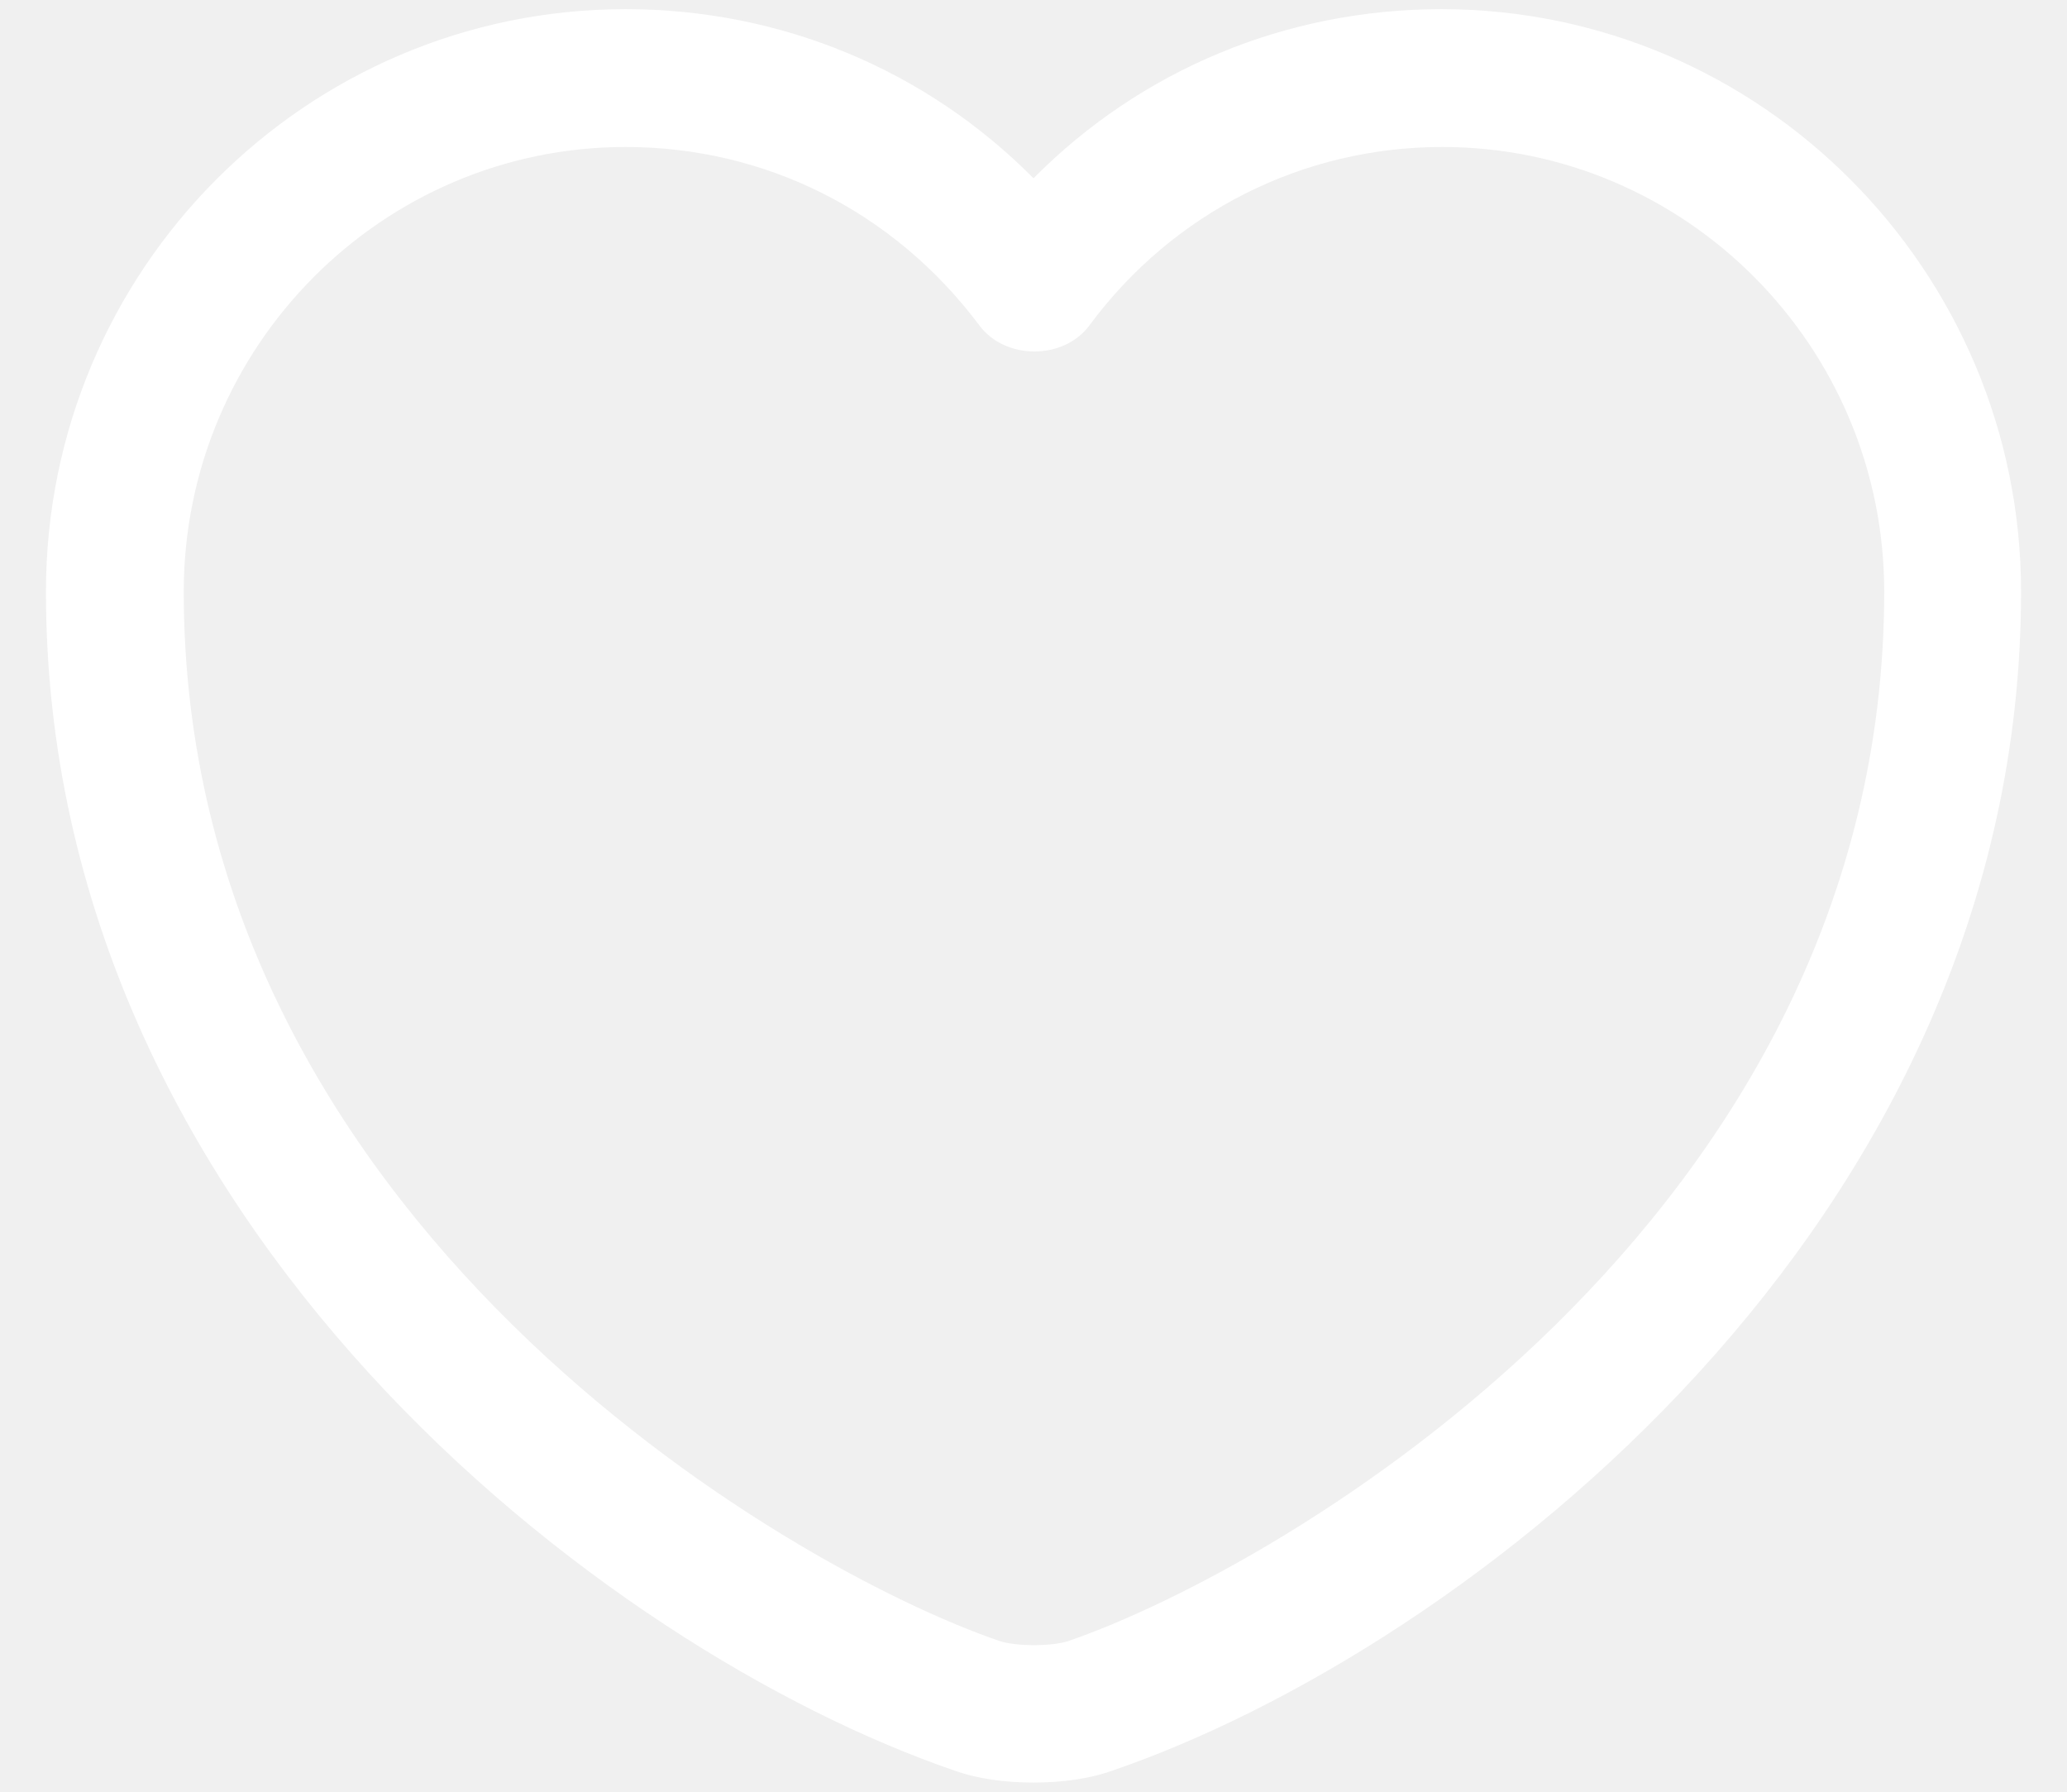
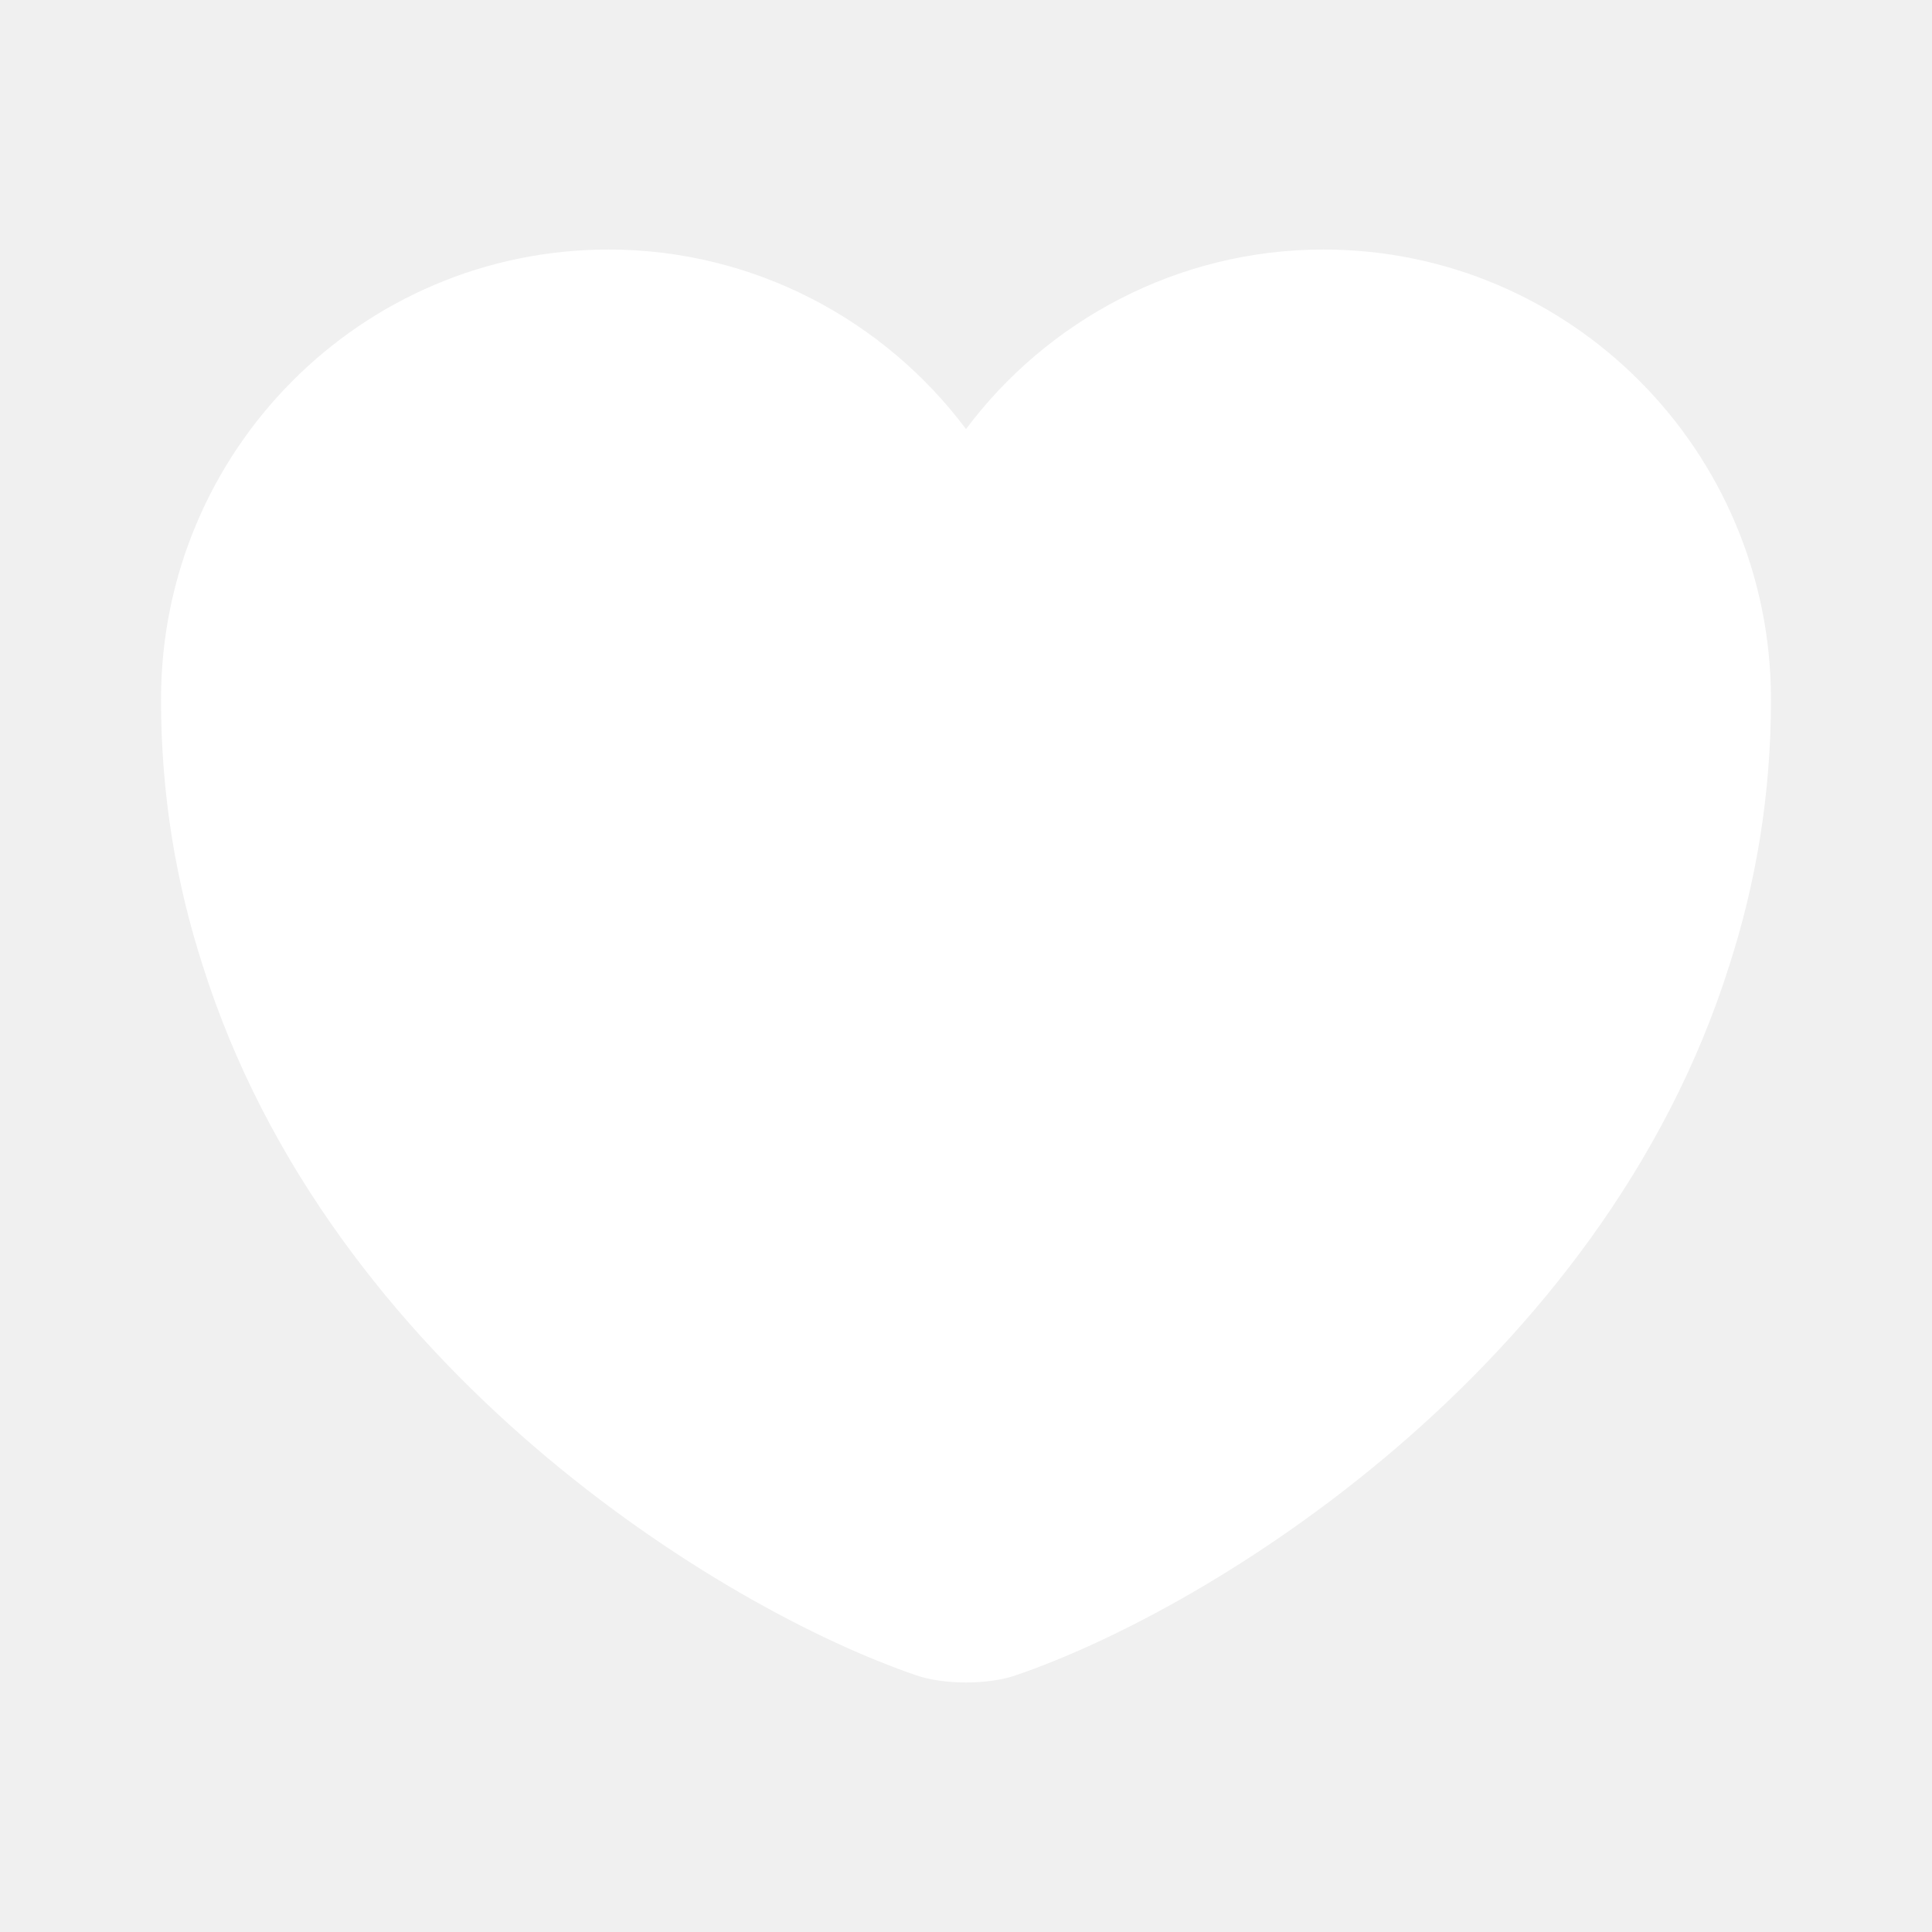
- <svg xmlns="http://www.w3.org/2000/svg" width="30" height="26" viewBox="0 0 30 26" fill="none">
-   <path d="M15 25.867C14.587 25.867 14.187 25.813 13.853 25.693C8.76 23.947 0.667 17.747 0.667 8.587C0.667 3.92 4.44 0.133 9.08 0.133C11.333 0.133 13.44 1.013 15 2.587C16.56 1.013 18.667 0.133 20.92 0.133C25.56 0.133 29.333 3.933 29.333 8.587C29.333 17.76 21.24 23.947 16.147 25.693C15.813 25.813 15.413 25.867 15 25.867ZM9.08 2.133C5.547 2.133 2.667 5.027 2.667 8.587C2.667 17.693 11.427 22.76 14.507 23.813C14.747 23.893 15.267 23.893 15.507 23.813C18.573 22.76 27.347 17.707 27.347 8.587C27.347 5.027 24.467 2.133 20.933 2.133C18.907 2.133 17.027 3.08 15.813 4.72C15.44 5.227 14.587 5.227 14.213 4.72C12.973 3.067 11.107 2.133 9.08 2.133Z" fill="white" />
+ <svg xmlns="http://www.w3.org/2000/svg" width="32" height="32" viewBox="0 0 32 32" fill="none">
+   <path d="M21.92 4.133C19.507 4.133 17.347 5.307 16 7.107C14.653 5.307 12.493 4.133 10.08 4.133C5.987 4.133 2.667 7.467 2.667 11.587C2.667 13.173 2.92 14.64 3.36 16C5.467 22.667 11.96 26.653 15.173 27.747C15.627 27.907 16.373 27.907 16.827 27.747C20.04 26.653 26.533 22.667 28.64 16C29.08 14.64 29.333 13.173 29.333 11.587C29.333 7.467 26.013 4.133 21.92 4.133Z" fill="white" />
</svg>
